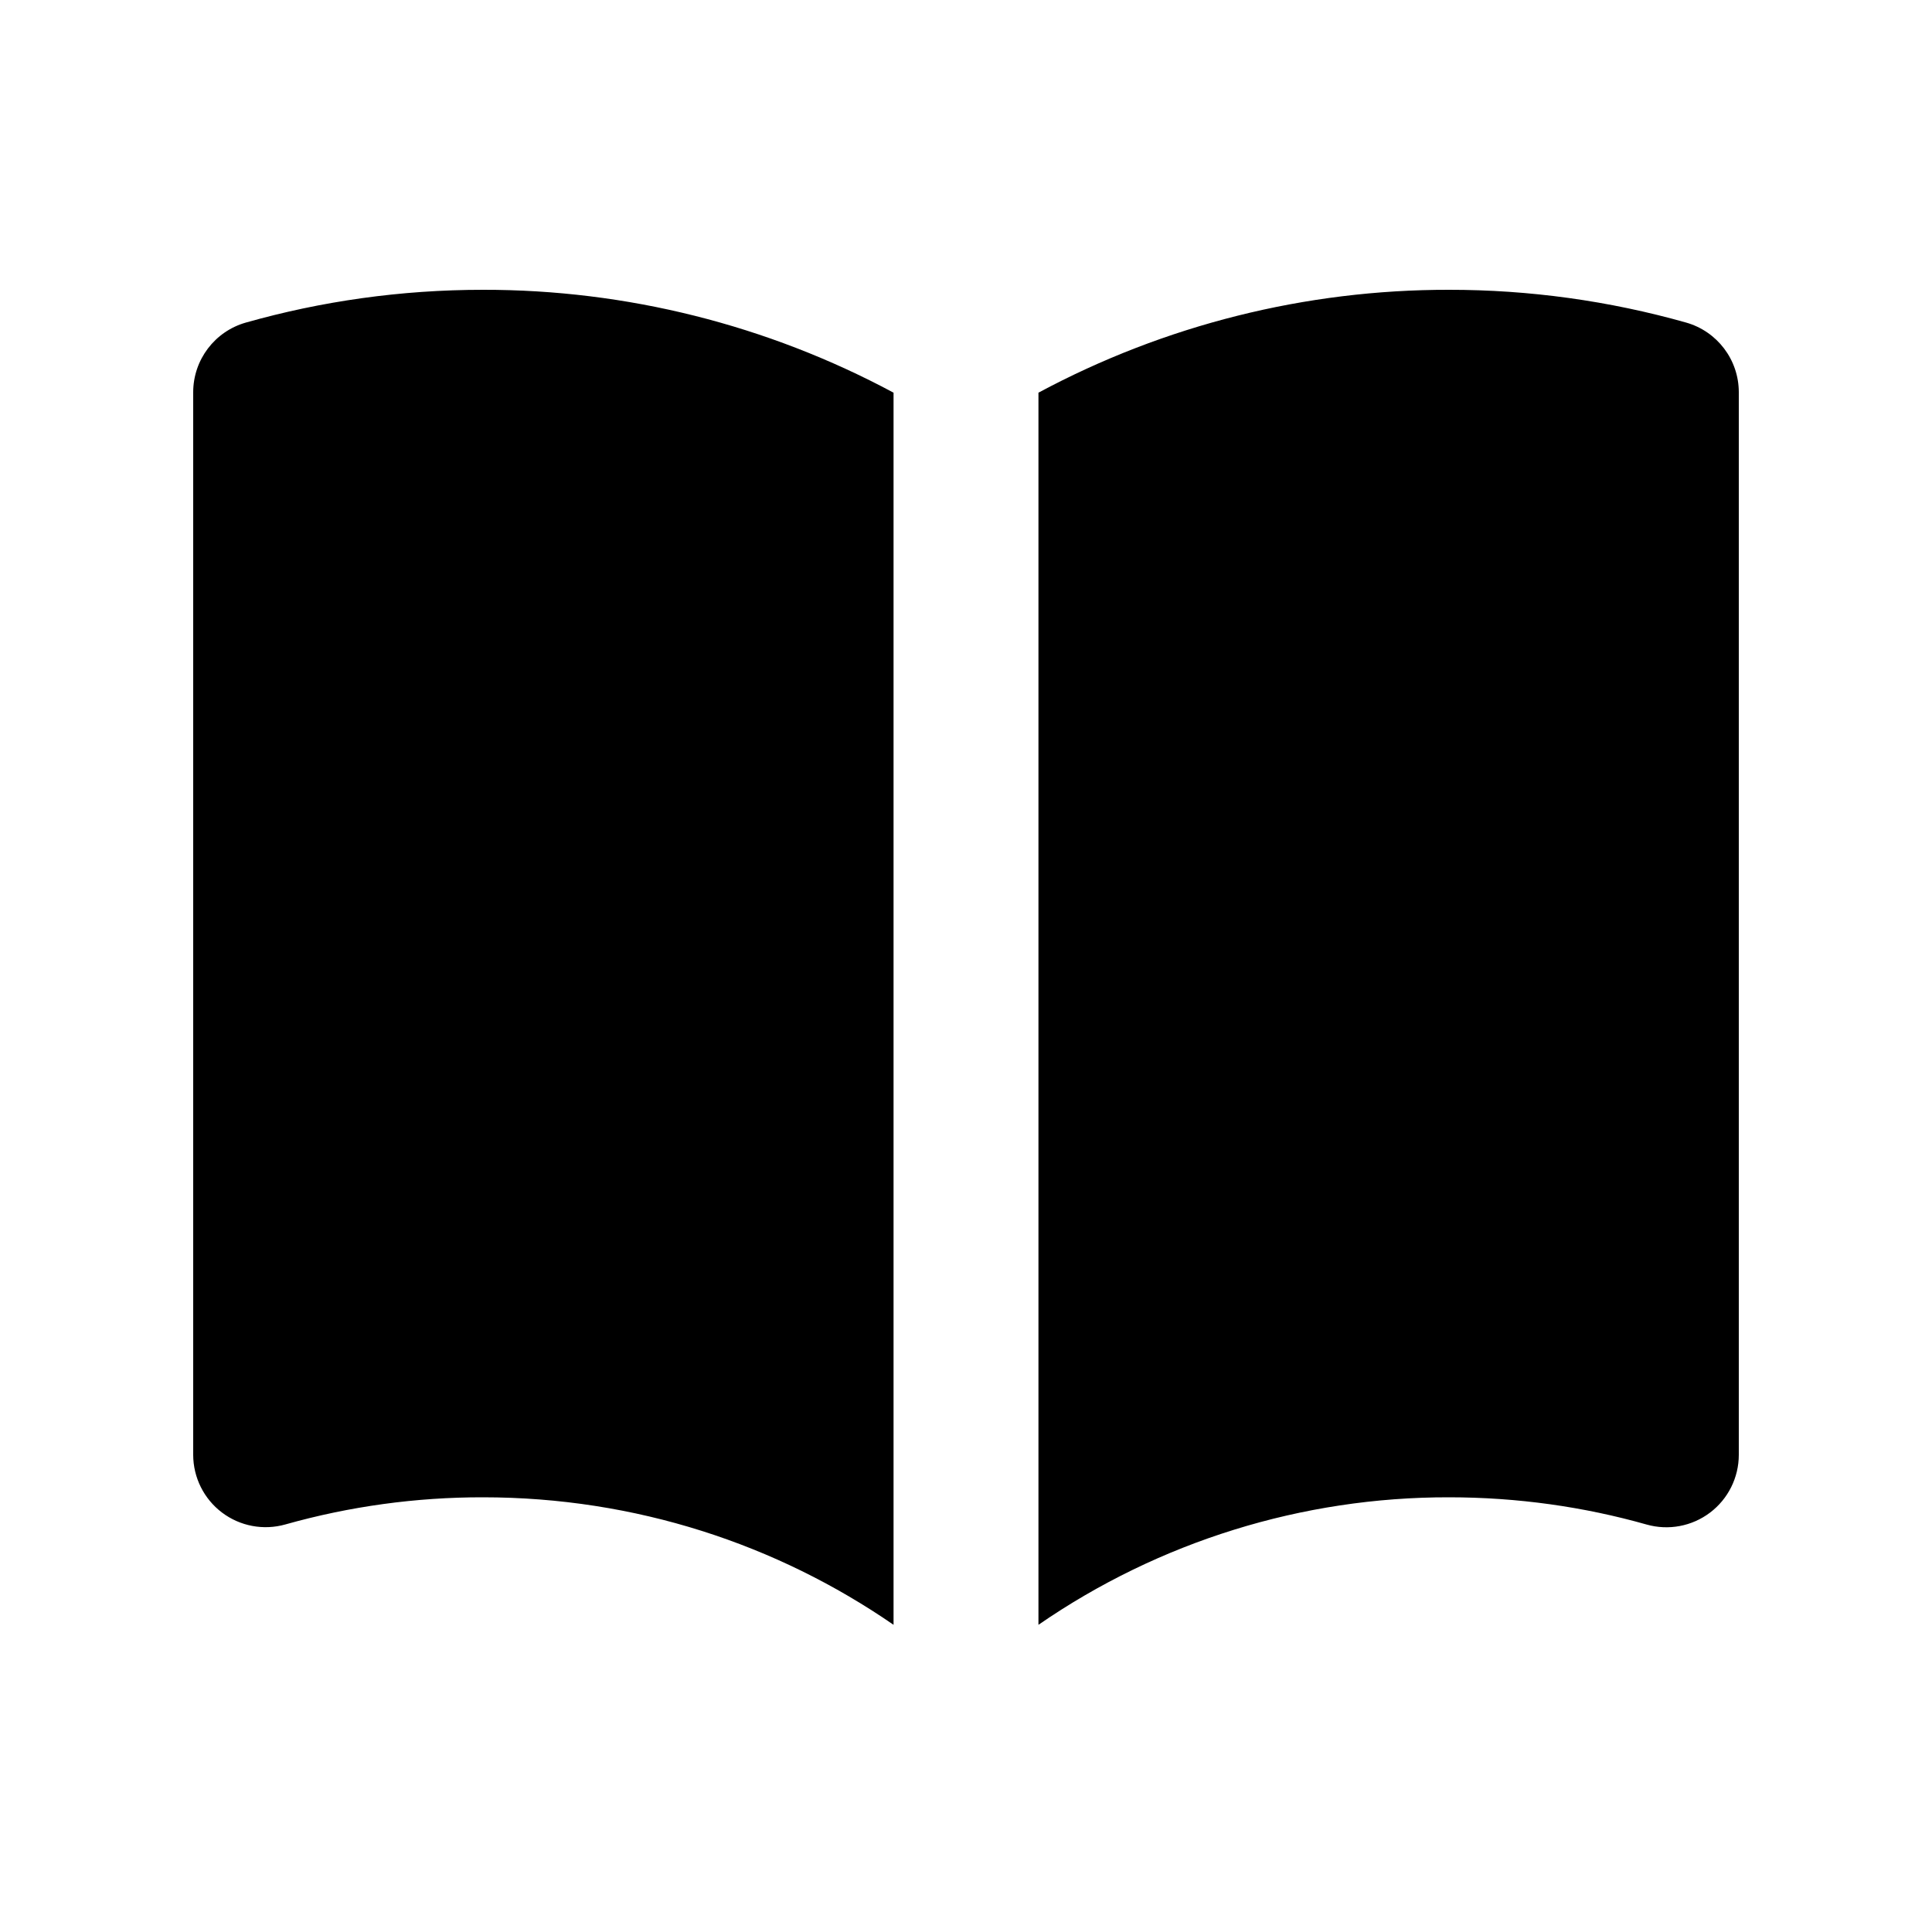
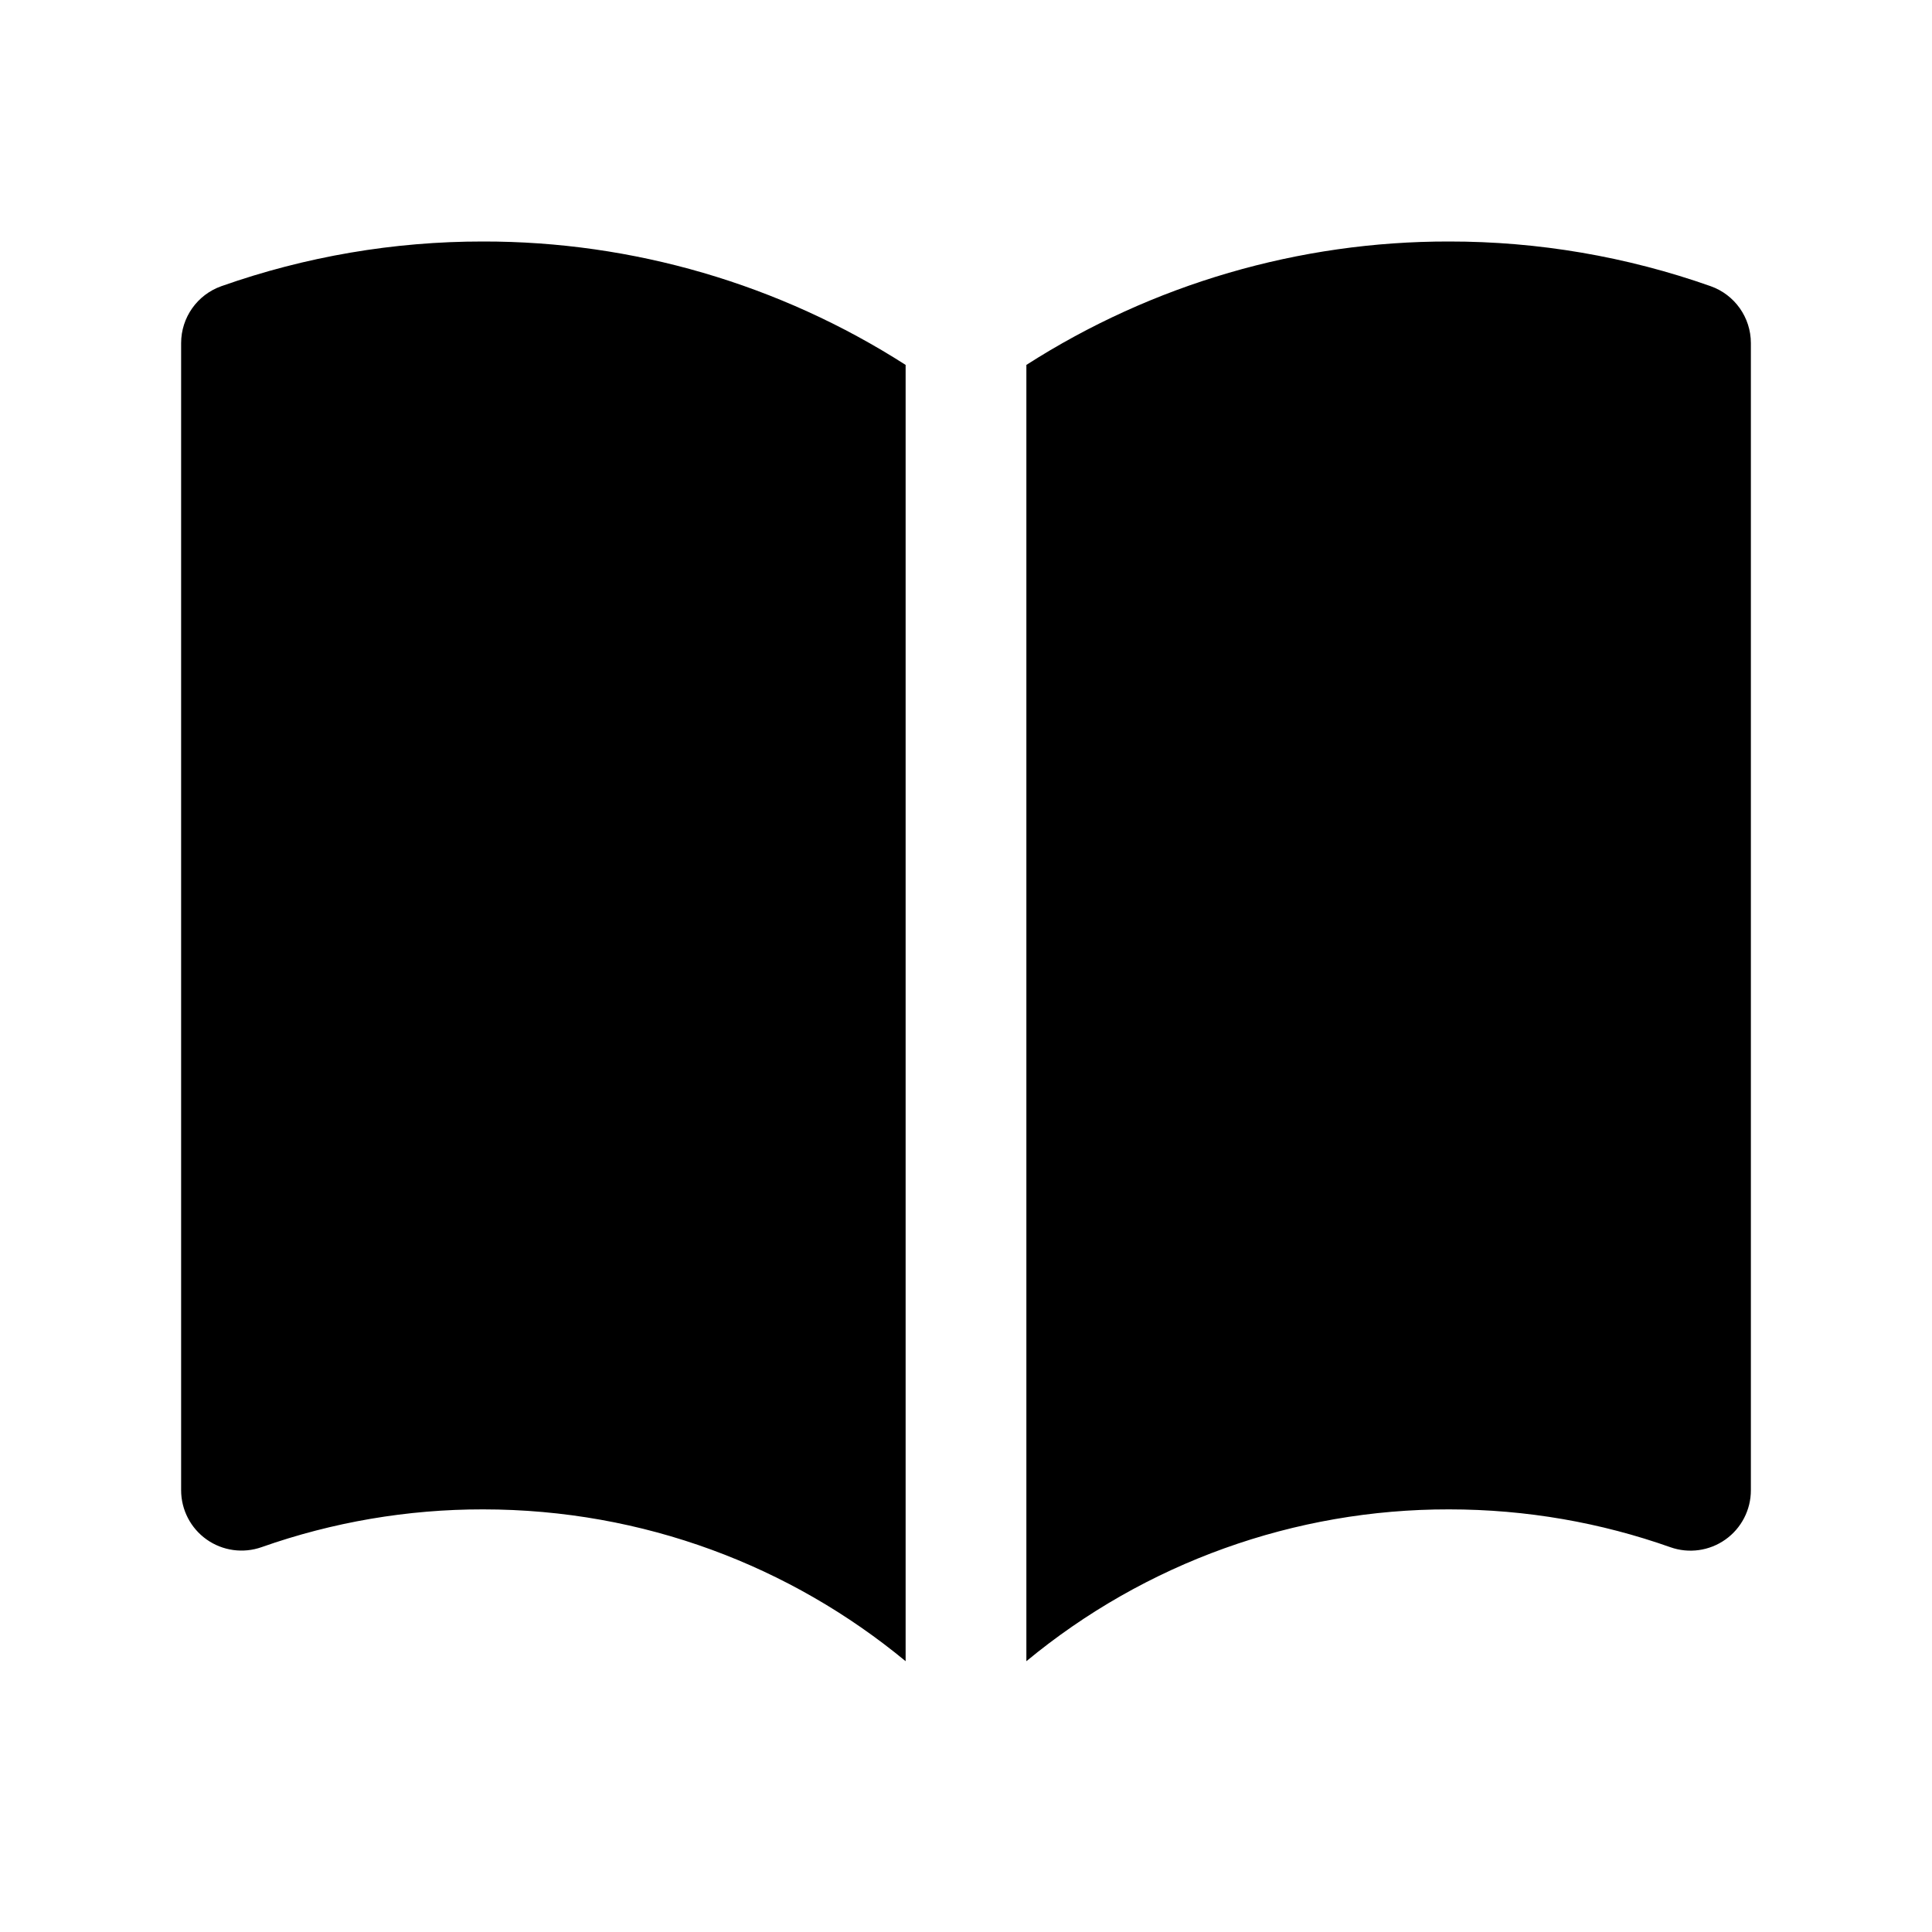
- <svg xmlns="http://www.w3.org/2000/svg" viewBox="0 0 20 20" fill="currentColor" class="w-5 h-5">
-   <path d="M10.75 16.82A7.462 7.462 0 0115 15.5c.71 0 1.396.098 2.046.282A.75.75 0 0018 15.06v-11a.75.75 0 00-.546-.721A9.006 9.006 0 0015 3a8.963 8.963 0 00-4.25 1.065V16.82zM9.25 4.065A8.963 8.963 0 005 3c-.85 0-1.673.118-2.454.339A.75.75 0 002 4.06v11a.75.75 0 00.954.721A7.506 7.506 0 015 15.5c1.579 0 3.042.487 4.25 1.32V4.065z" />
+ <svg xmlns="http://www.w3.org/2000/svg" viewBox="0 0 24 24" fill="currentColor" class="w-6 h-6">
+   <path d="M11.25 4.533A9.707 9.707 0 006 3a9.735 9.735 0 00-3.25.555.75.75 0 00-.5.707v14.25a.75.75 0 001 .707A8.237 8.237 0 016 18.75c1.995 0 3.823.707 5.25 1.886V4.533zM12.75 20.636A8.214 8.214 0 0118 18.75c.966 0 1.89.166 2.75.47a.75.75 0 001-.708V4.262a.75.75 0 00-.5-.707A9.735 9.735 0 0018 3a9.707 9.707 0 00-5.25 1.533v16.103z" />
</svg>
